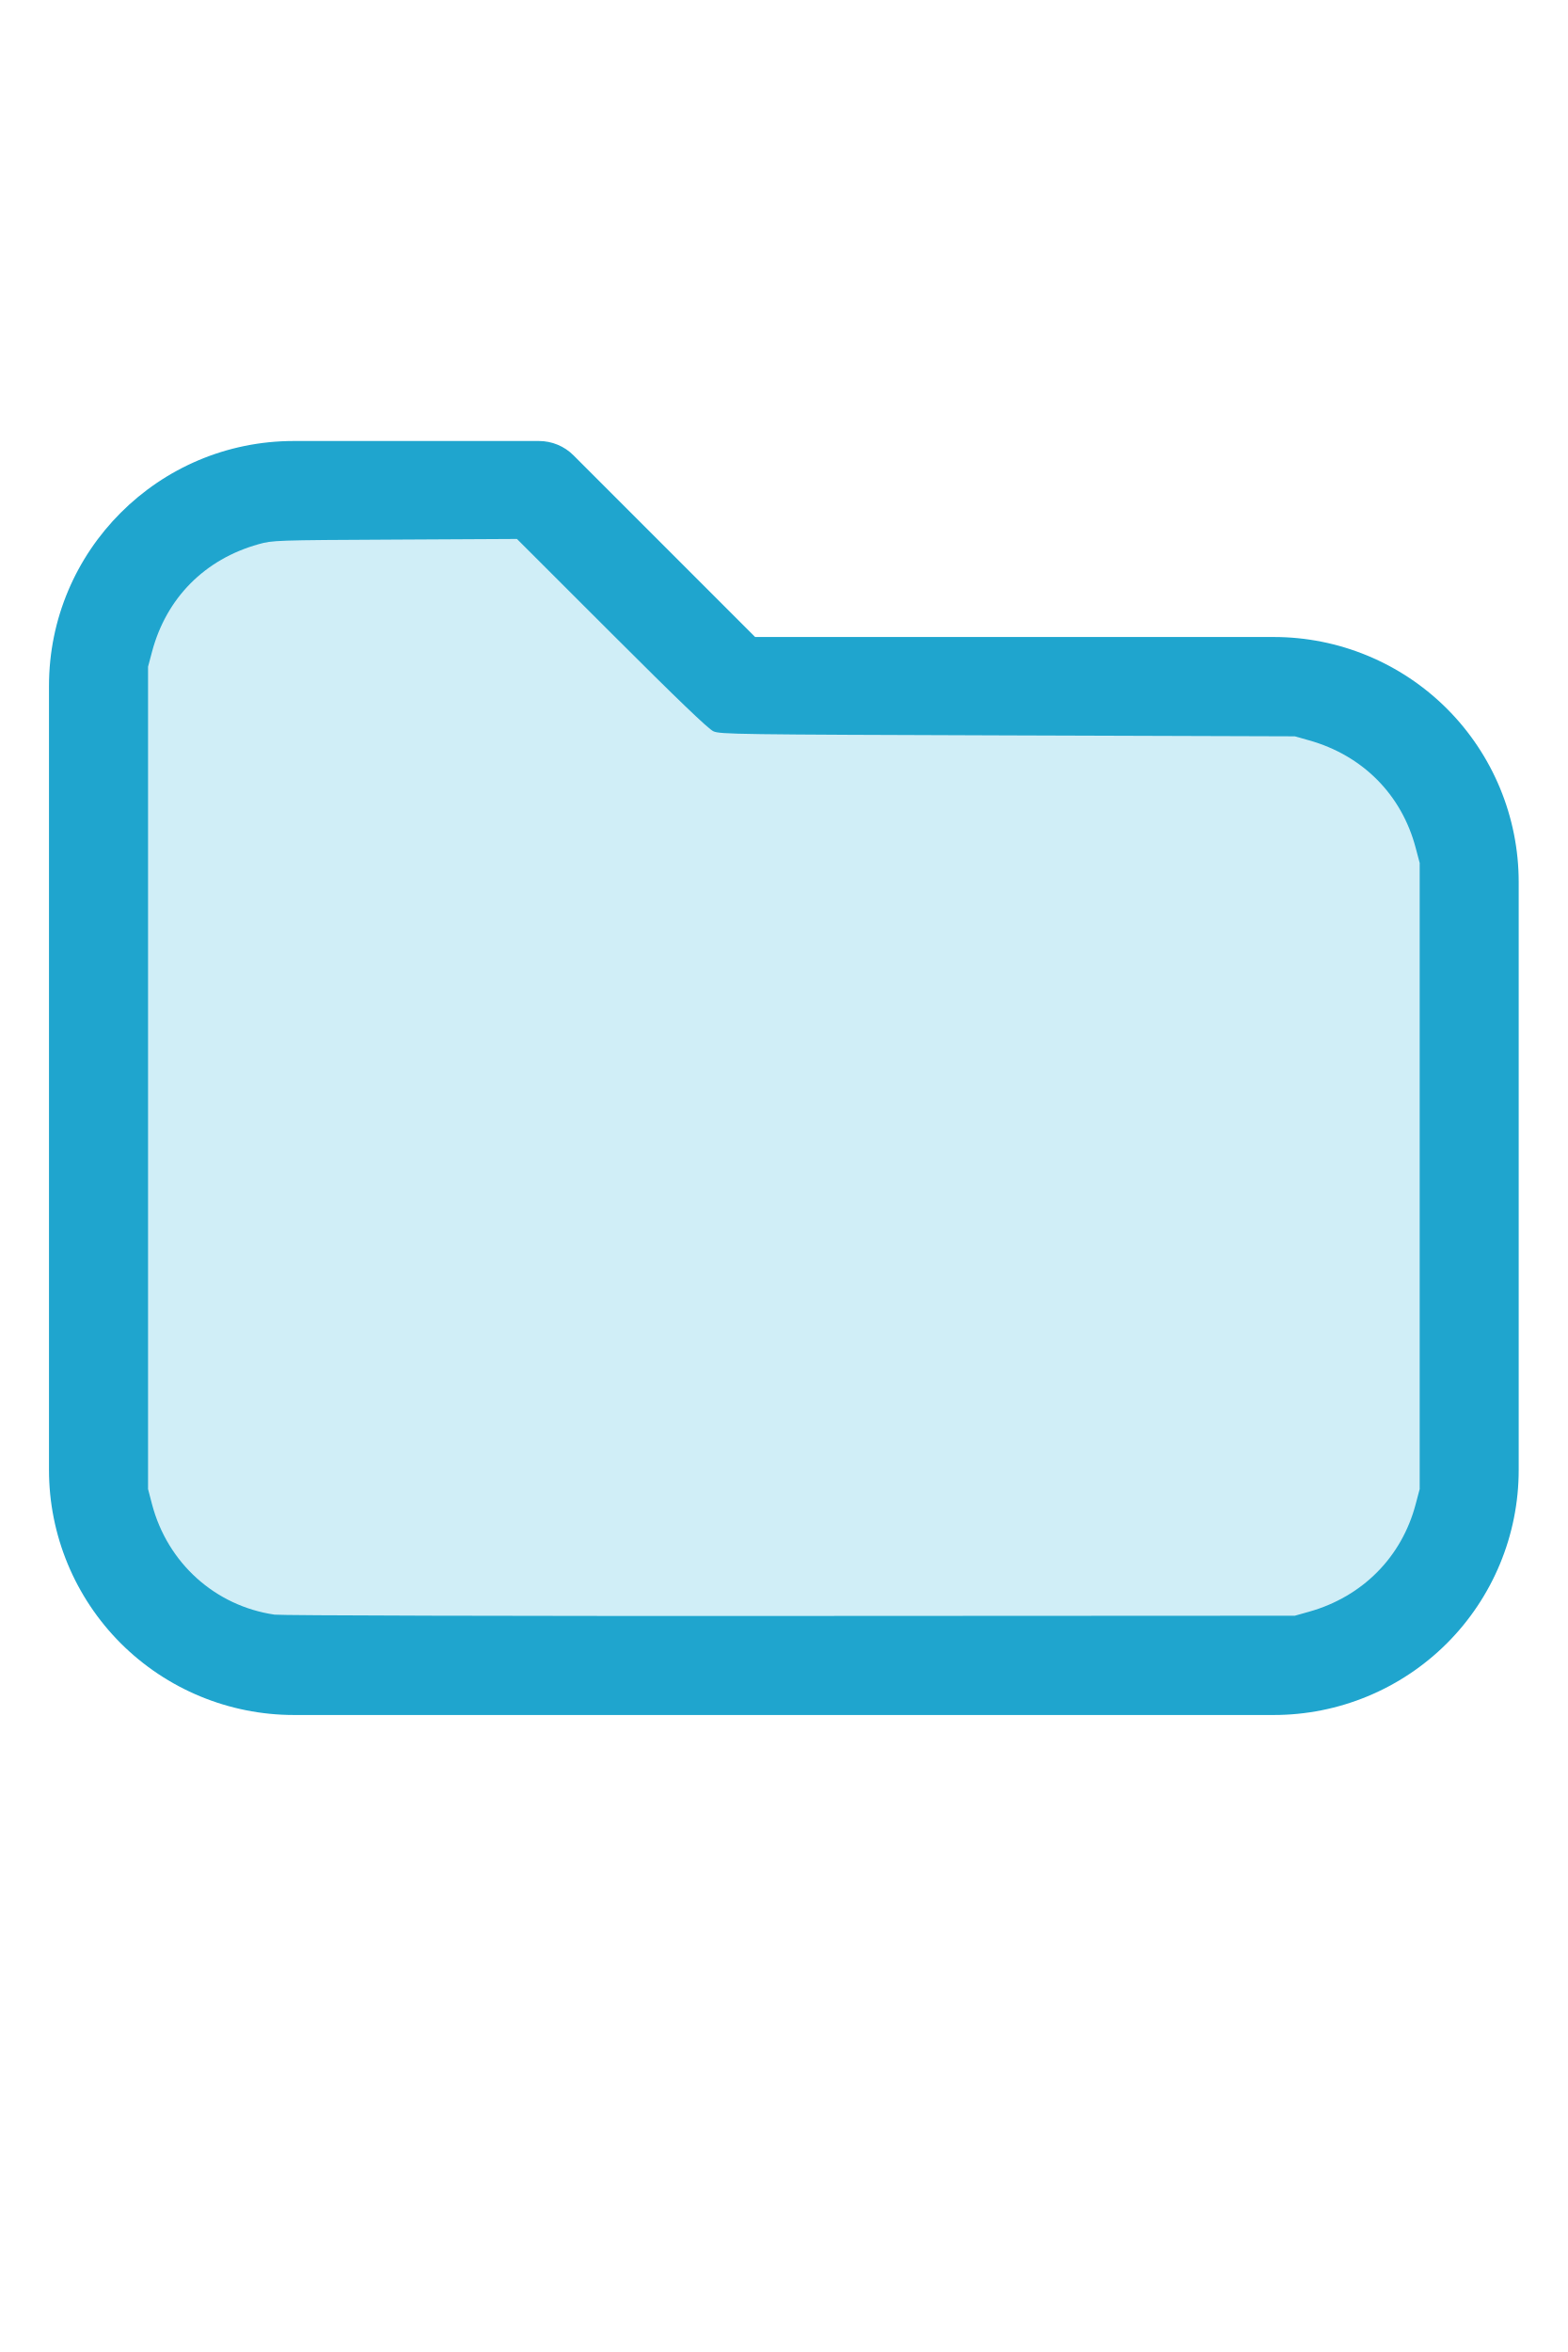
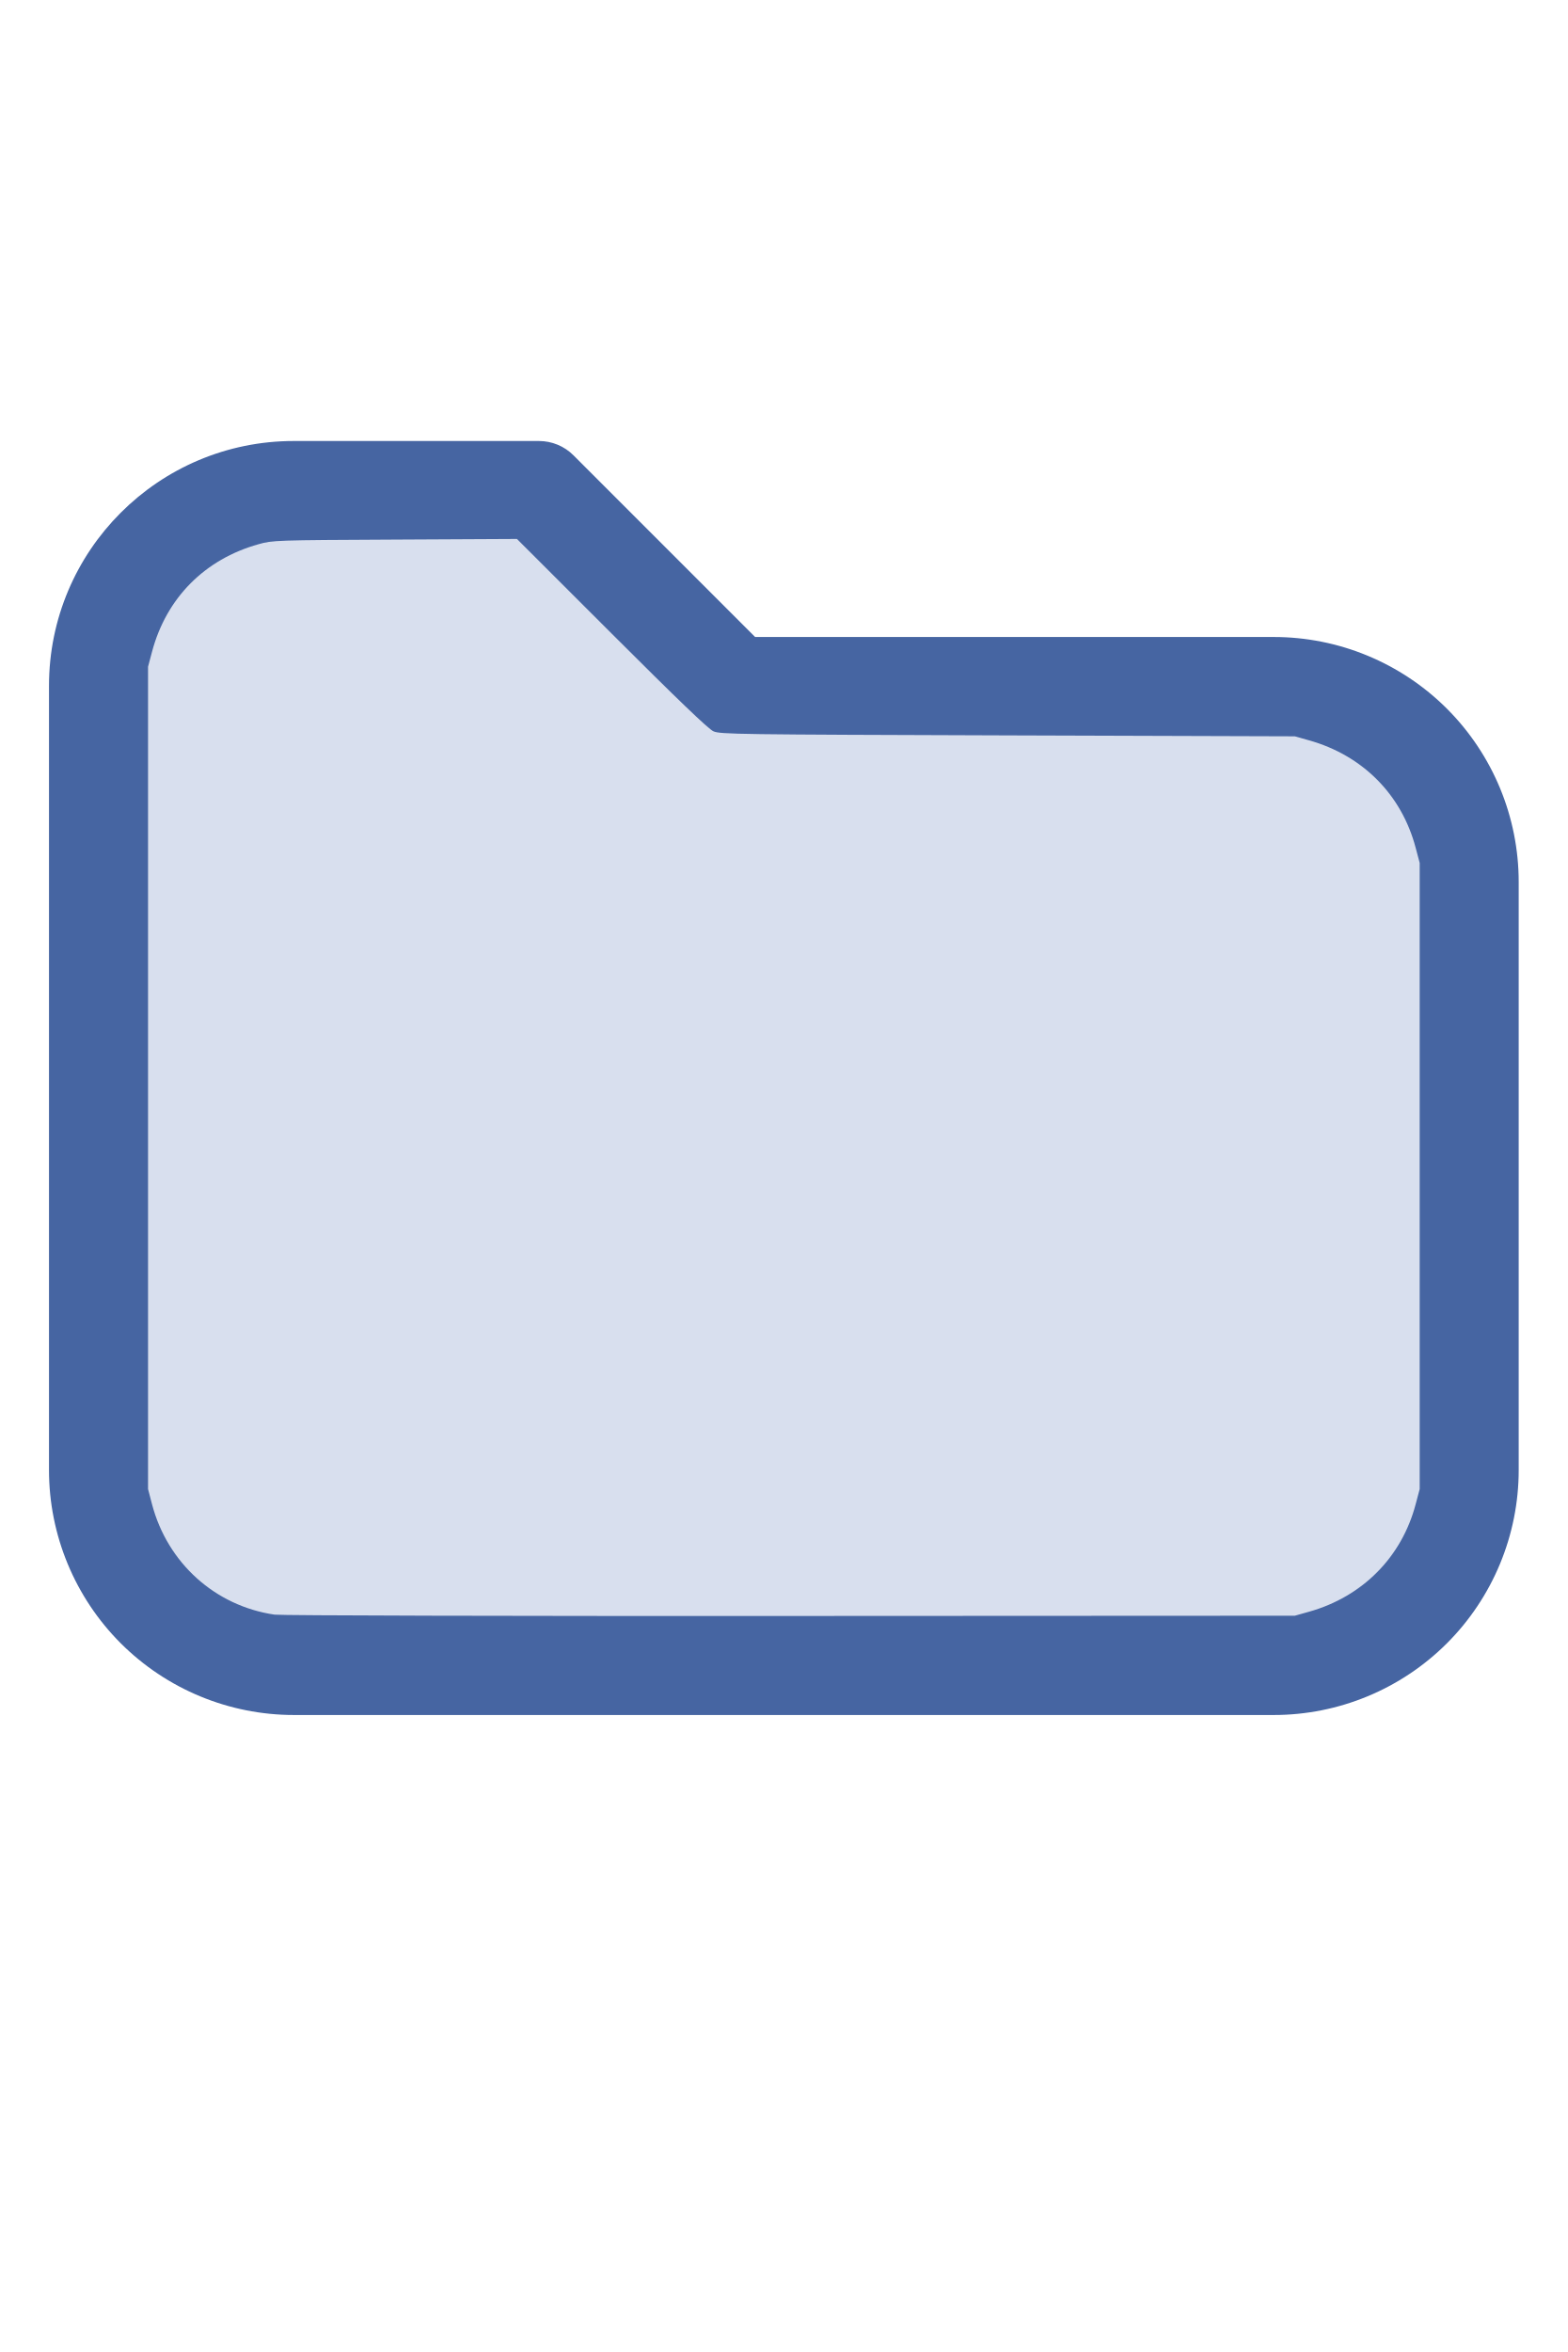
<svg xmlns="http://www.w3.org/2000/svg" version="1.1" width="16" height="24" viewBox="0 0 32 32" xml:space="preserve">
-   <g style="fill:#1FA5CE;">
+   <g style="fill:#4665A2;">
    <path d="M1,5.998l-0,16.002c-0,1.326 0.527,2.598 1.464,3.536c0.938,0.937 2.21,1.464 3.536,1.464c5.322,0 14.678,-0 20,0c1.326,0 2.598,-0.527 3.536,-1.464c0.937,-0.938 1.464,-2.21 1.464,-3.536c0,-3.486 0,-8.514 0,-12c0,-1.326 -0.527,-2.598 -1.464,-3.536c-0.938,-0.937 -2.21,-1.464 -3.536,-1.464c-0,0 -10.586,0 -10.586,0c0,-0 -3.707,-3.707 -3.707,-3.707c-0.187,-0.188 -0.442,-0.293 -0.707,-0.293l-5.002,0c-2.76,0 -4.998,2.238 -4.998,4.998Zm2,-0l-0,16.002c-0,0.796 0.316,1.559 0.879,2.121c0.562,0.563 1.325,0.879 2.121,0.879l20,0c0.796,0 1.559,-0.316 2.121,-0.879c0.563,-0.562 0.879,-1.325 0.879,-2.121c0,-3.486 0,-8.514 0,-12c0,-0.796 -0.316,-1.559 -0.879,-2.121c-0.562,-0.563 -1.325,-0.879 -2.121,-0.879c-7.738,0 -11,0 -11,0c-0.265,0 -0.52,-0.105 -0.707,-0.293c-0,0 -3.707,-3.707 -3.707,-3.707c-0,0 -4.588,0 -4.588,0c-1.656,0 -2.998,1.342 -2.998,2.998Z" />
  </g>
-   <g style="fill:#D0EEF7;stroke-width:0;">
+   <g style="fill:#D8DFEE;stroke-width:0;">
    <path d="M 5.606,24.952 C 4.392,24.775 3.42,23.9 3.103,22.699 L 3.022,22.389 V 13.998 5.606 L 3.104,5.298 C 3.396,4.203 4.18,3.412 5.279,3.106 5.565,3.026 5.615,3.024 8.061,3.012 l 2.491,-0.013 1.932,1.93 c 1.344,1.343 1.976,1.95 2.078,1.995 0.137,0.062 0.474,0.066 6.007,0.084 l 5.861,0.019 0.291,0.082 c 1.095,0.308 1.89,1.109 2.176,2.193 l 0.082,0.309 V 16 22.389 l -0.082,0.309 c -0.284,1.079 -1.086,1.888 -2.176,2.194 l -0.291,0.082 -10.303,0.005 c -5.7,0.003 -10.4,-0.009 -10.521,-0.027 z" />
  </g>
</svg>
